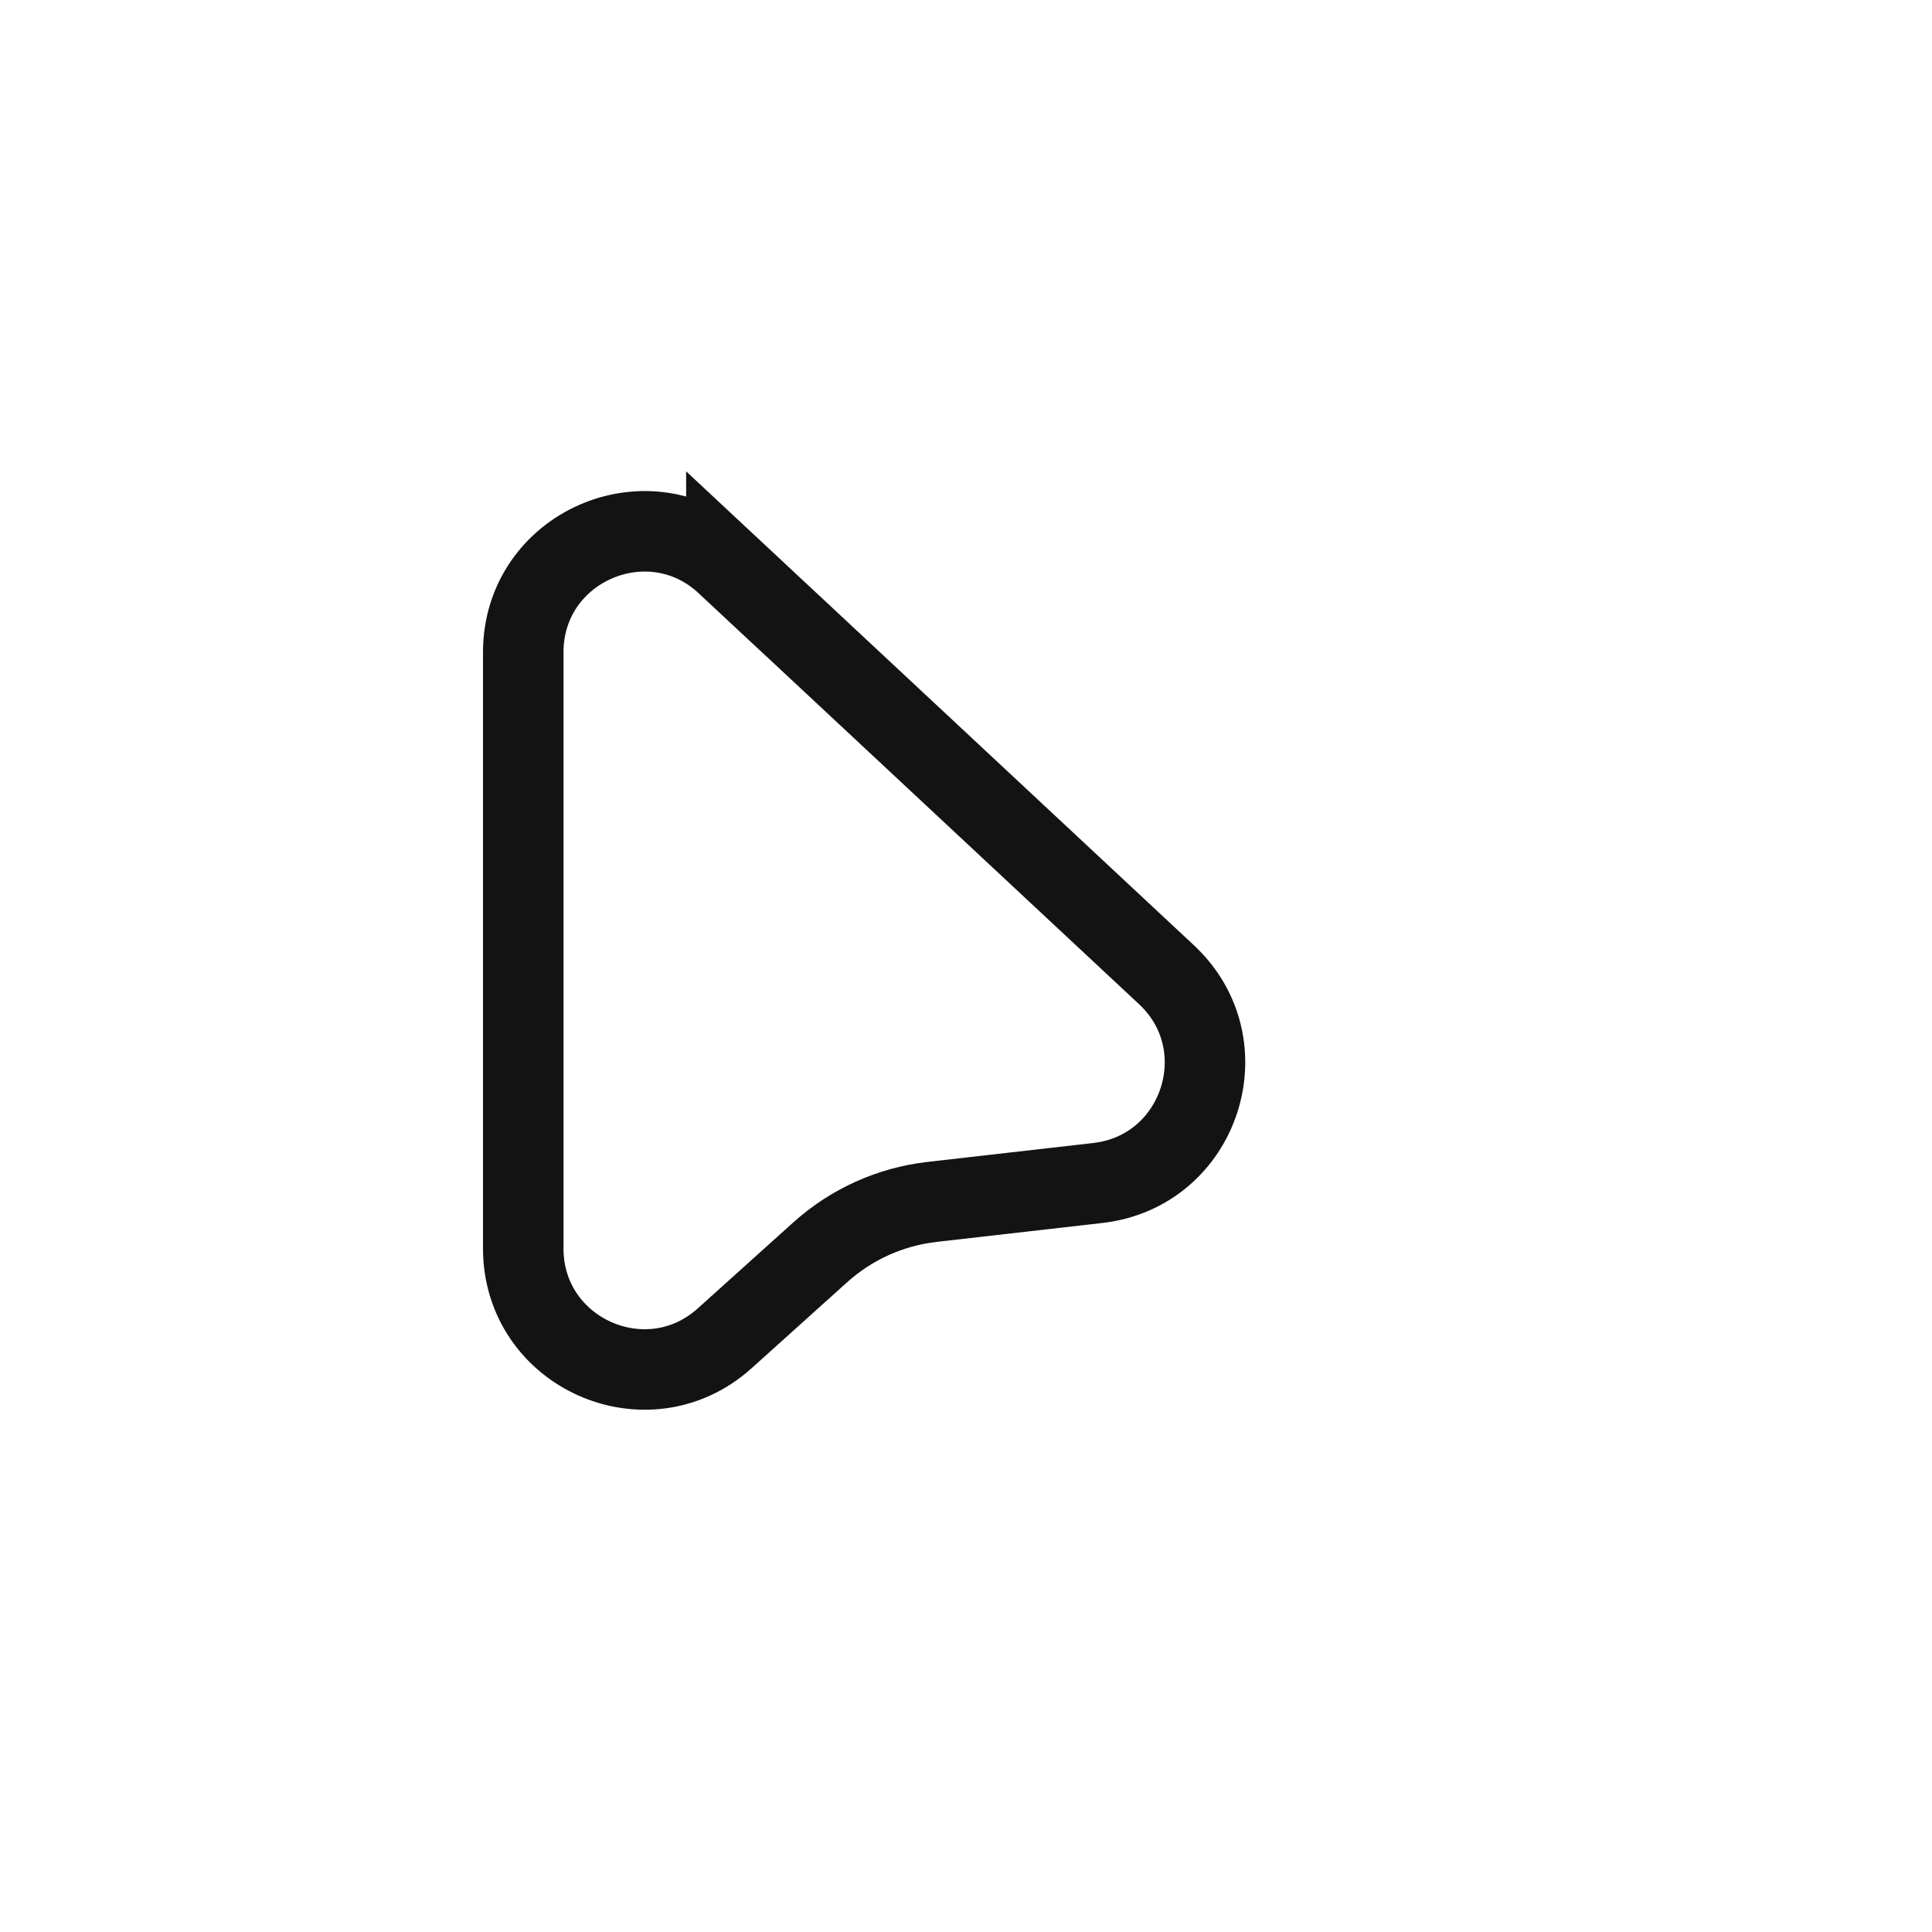
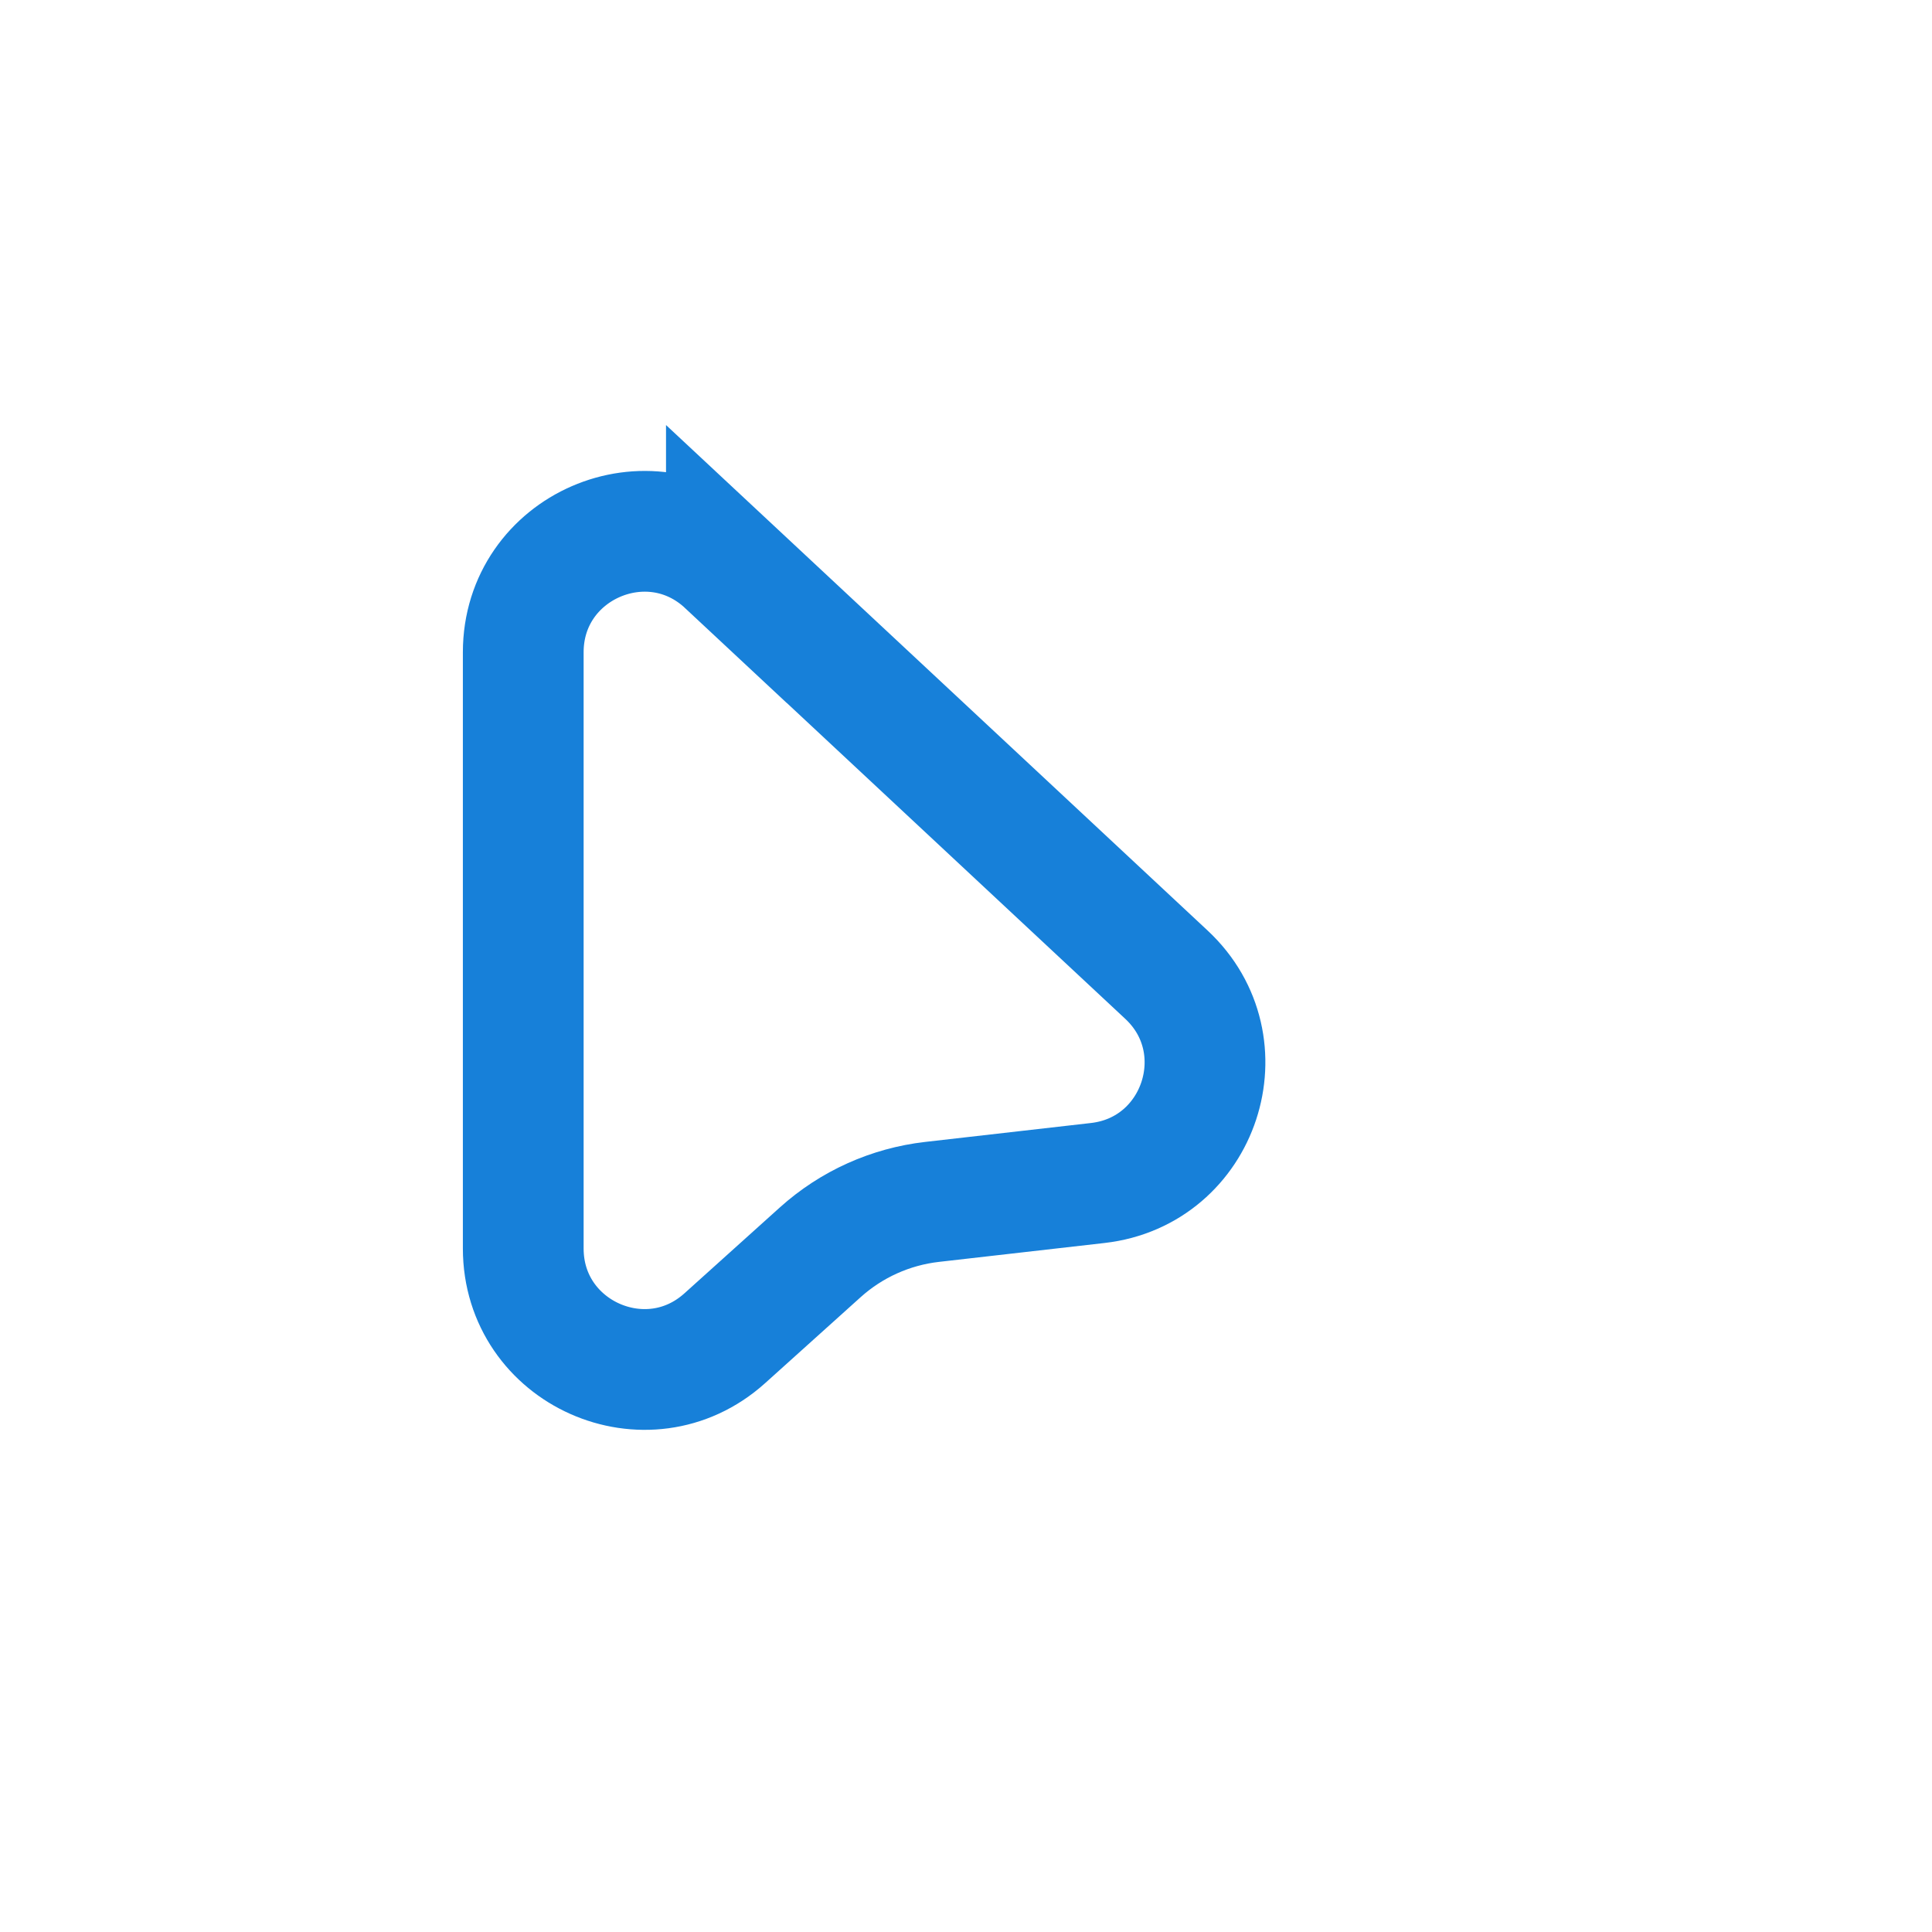
<svg xmlns="http://www.w3.org/2000/svg" width="48" height="48" fill="none">
-   <path stroke="#131313" stroke-width="2" d="m18.047 14.012 10.934 10.205c1.871 1.746.837 4.883-1.706 5.174l-4.118.47a5 5 0 0 0-2.777 1.251l-2.373 2.136c-1.93 1.738-5.007.368-5.007-2.23V16.206c0-2.623 3.13-3.983 5.047-2.193Z" />
+   <path stroke="#1780d9" stroke-width="3" d="m18.047 14.012 10.934 10.205c1.871 1.746.837 4.883-1.706 5.174l-4.118.47a5 5 0 0 0-2.777 1.251l-2.373 2.136c-1.93 1.738-5.007.368-5.007-2.23V16.206c0-2.623 3.13-3.983 5.047-2.193Z" />
</svg>
